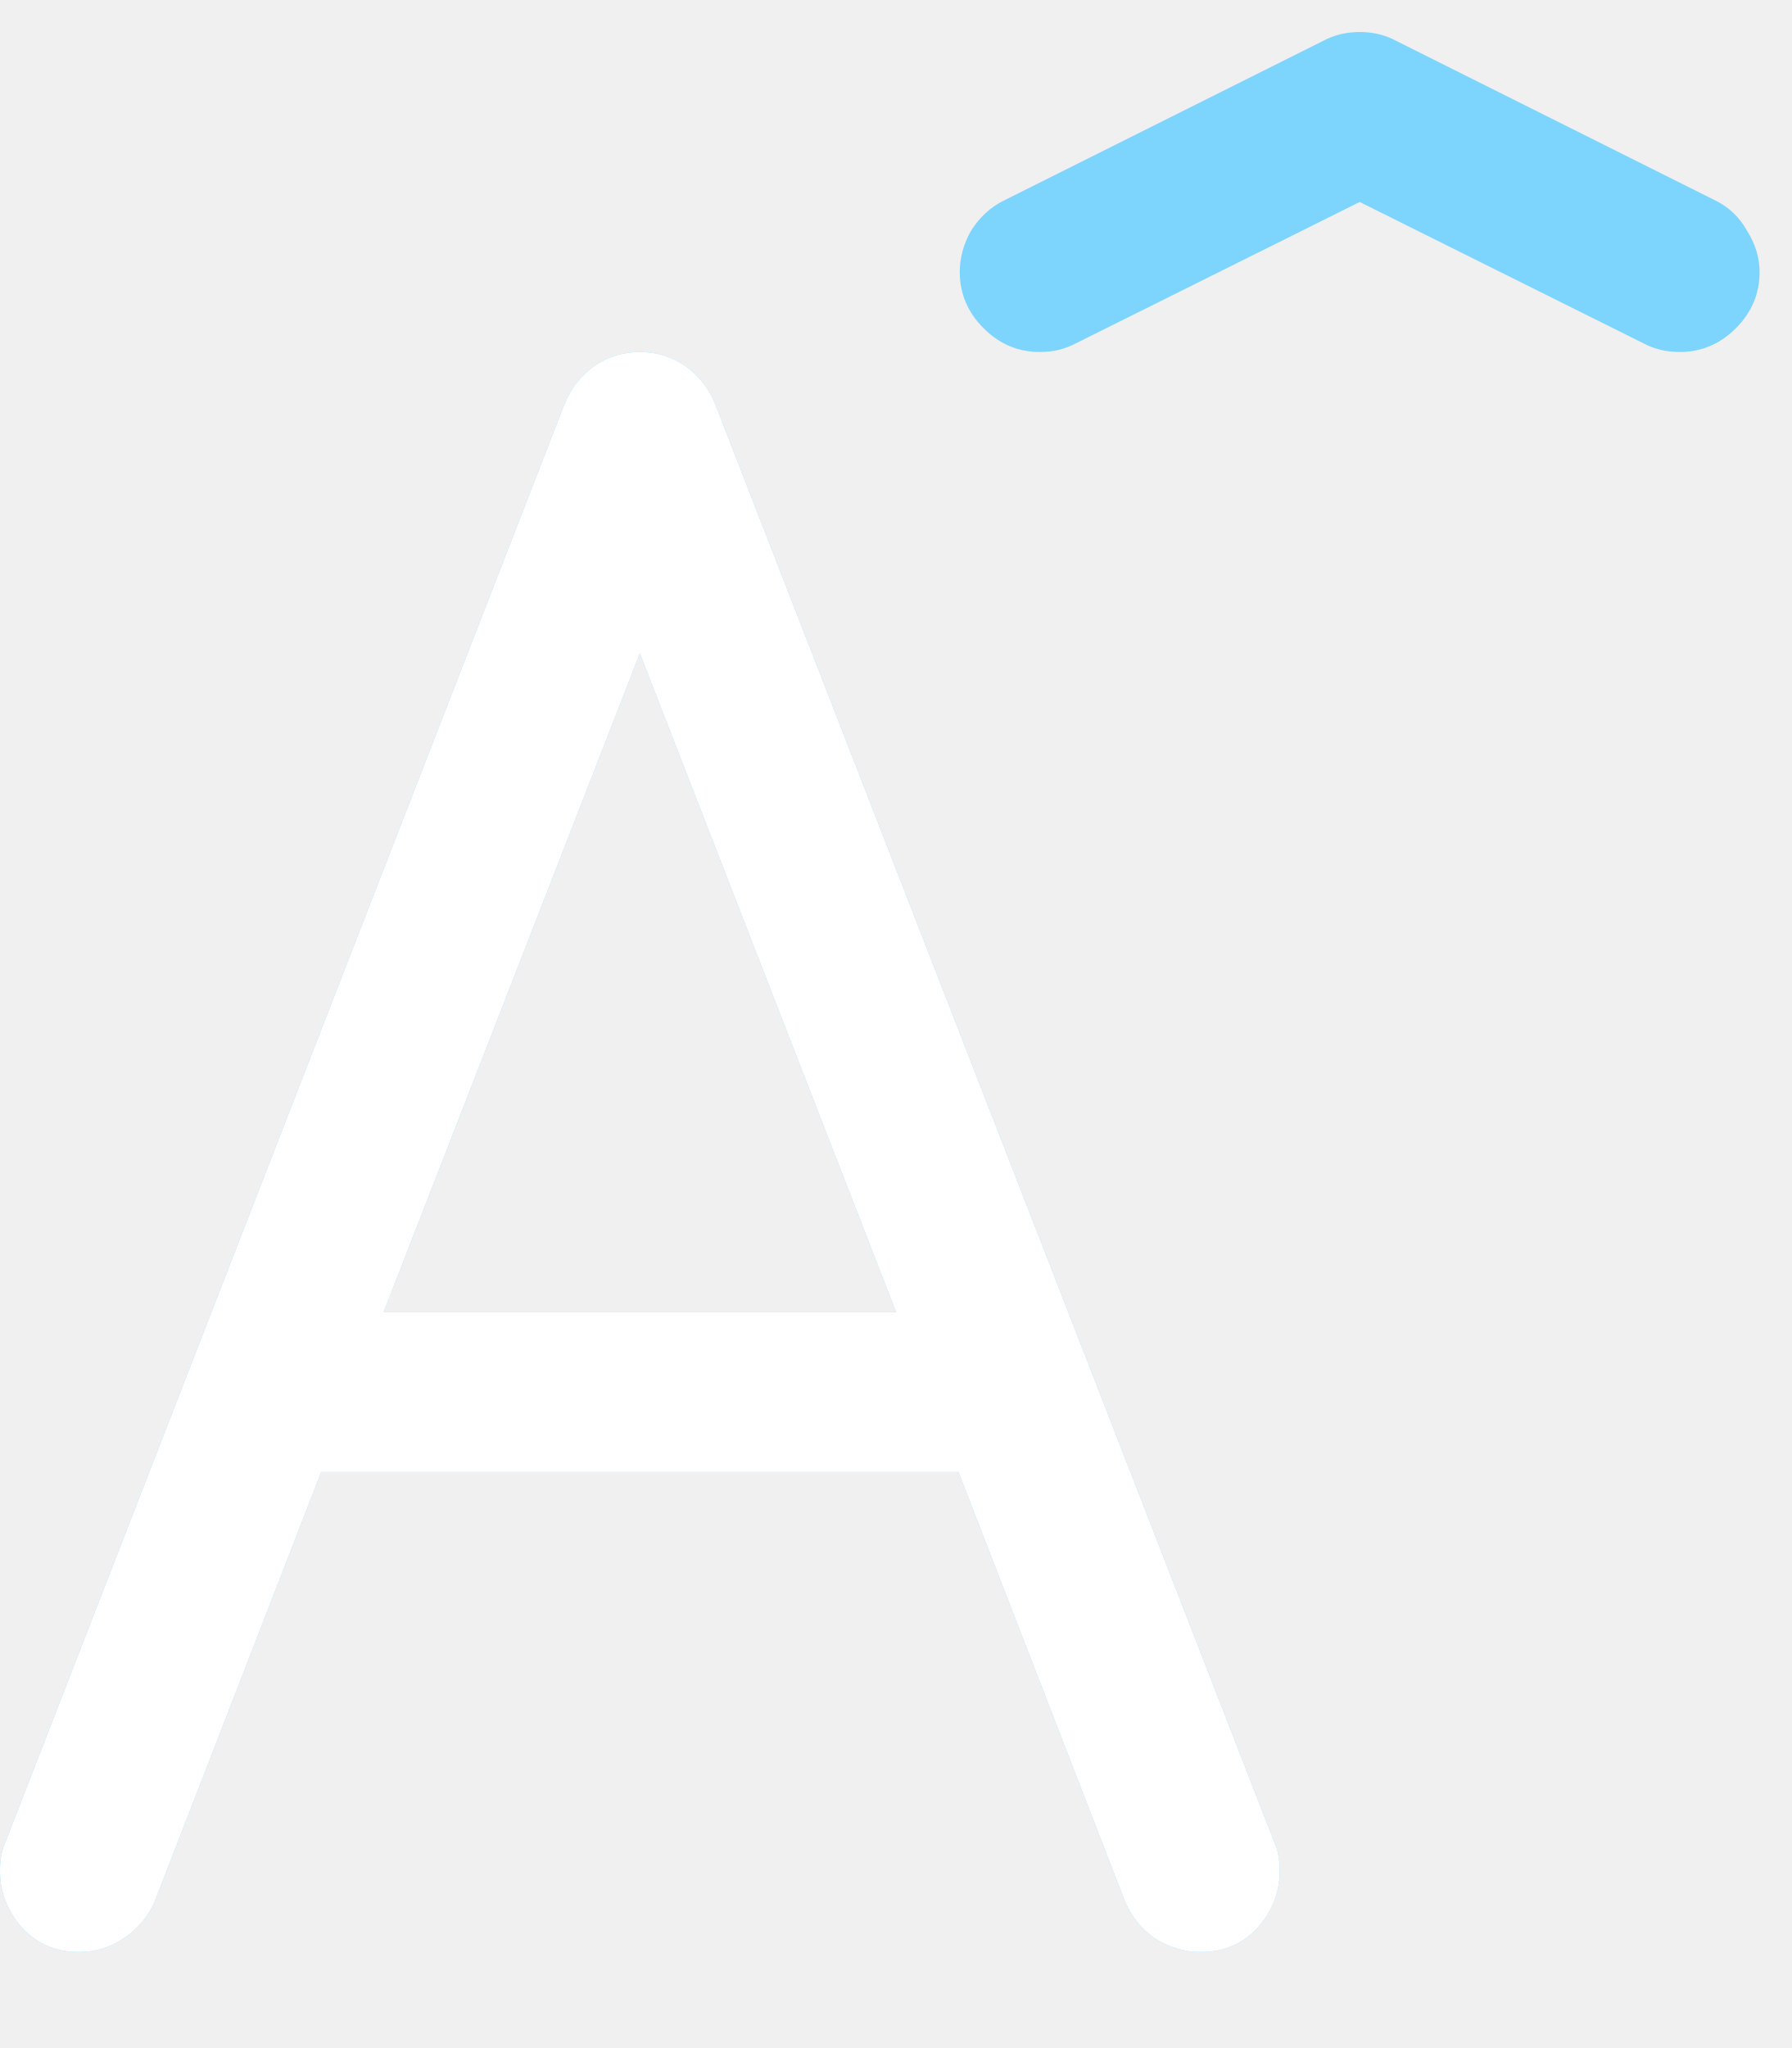
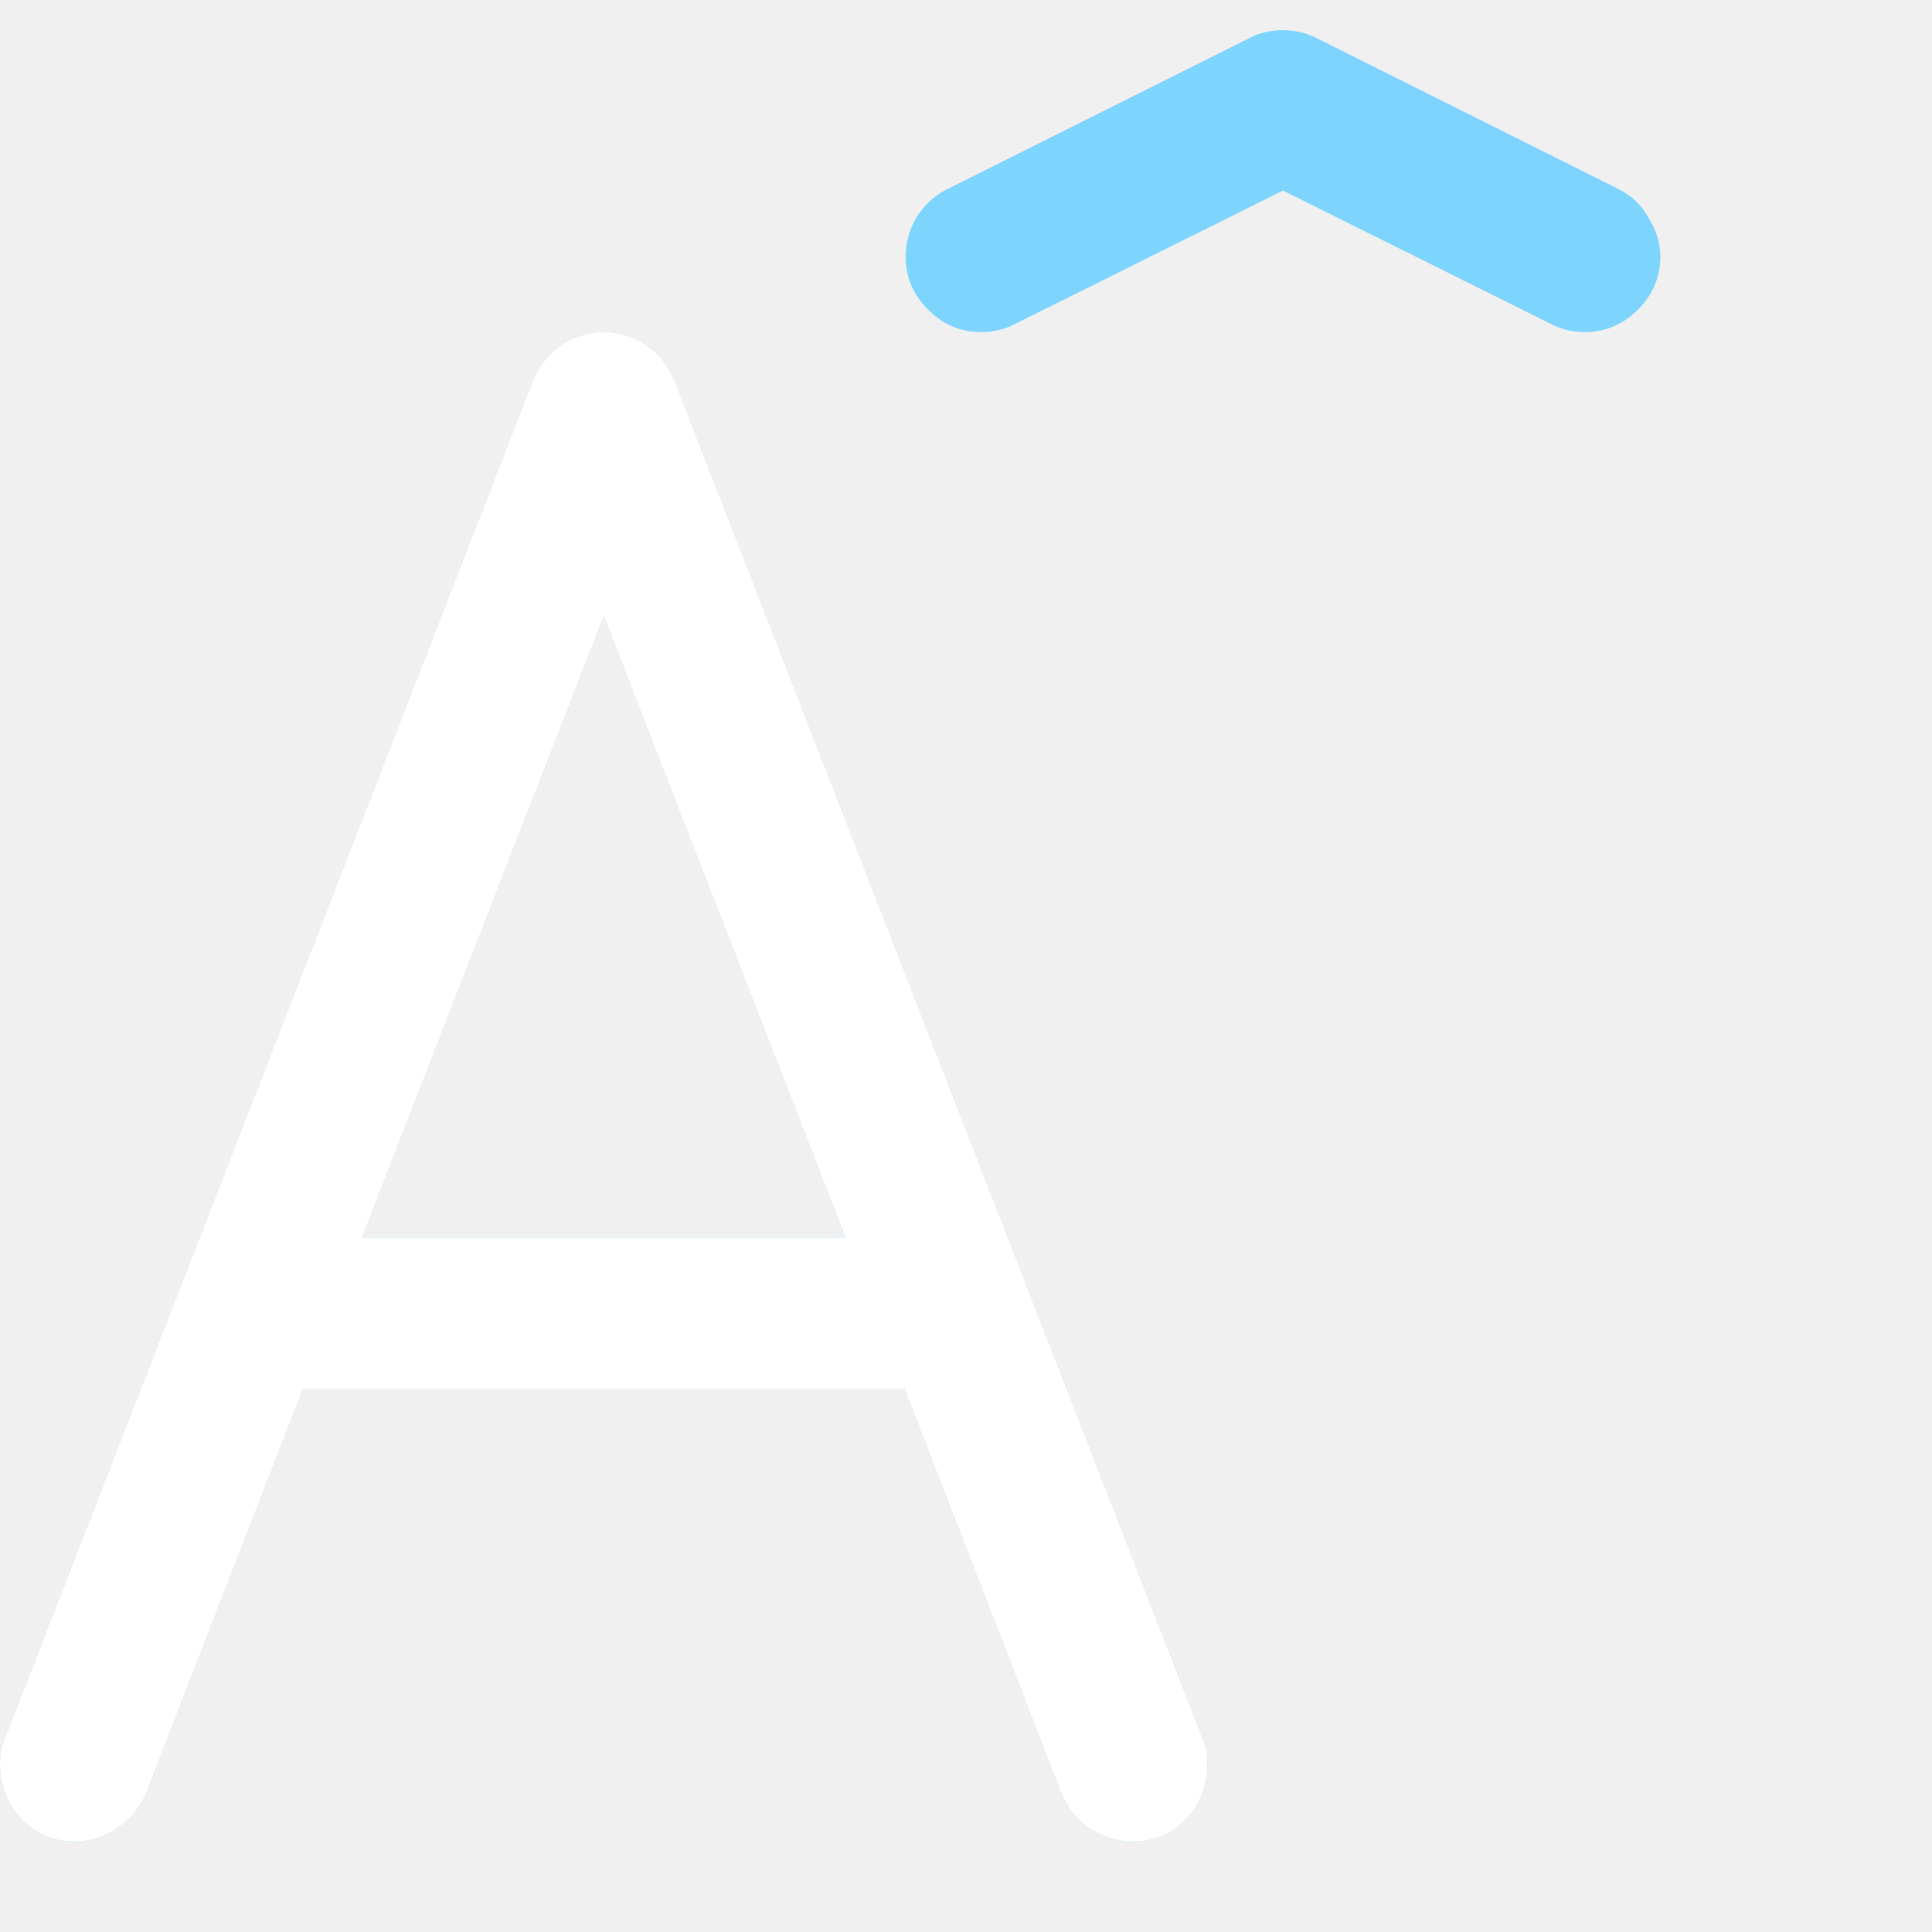
- <svg xmlns="http://www.w3.org/2000/svg" width="14" height="16" viewBox="0 0 14 16" fill="none">
+ <svg xmlns="http://www.w3.org/2000/svg" viewBox="0 0 16 16" fill="none">
  <path d="M8.125 2.75C7.956 2.75 7.809 2.688 7.686 2.564C7.562 2.441 7.5 2.294 7.5 2.125C7.5 2.014 7.529 1.907 7.588 1.803C7.653 1.699 7.738 1.62 7.842 1.568L10.342 0.318C10.426 0.273 10.521 0.25 10.625 0.25C10.729 0.25 10.824 0.273 10.908 0.318L13.408 1.568C13.512 1.62 13.594 1.699 13.652 1.803C13.717 1.907 13.75 2.014 13.75 2.125C13.75 2.294 13.688 2.441 13.565 2.564C13.441 2.688 13.294 2.75 13.125 2.75C13.021 2.75 12.926 2.727 12.842 2.682L10.625 1.578L8.408 2.682C8.324 2.727 8.229 2.75 8.125 2.75ZM0 14.615C0 14.531 0.013 14.459 0.039 14.4L4.414 3.15C4.466 3.027 4.544 2.929 4.648 2.857C4.753 2.786 4.87 2.75 5 2.75C5.13 2.75 5.247 2.786 5.352 2.857C5.456 2.929 5.534 3.027 5.586 3.15L9.961 14.4C9.987 14.459 10 14.531 10 14.615C10 14.784 9.941 14.934 9.824 15.065C9.707 15.188 9.561 15.25 9.385 15.25C9.255 15.25 9.134 15.214 9.023 15.143C8.919 15.071 8.841 14.973 8.789 14.85L7.49 11.5H2.51L1.211 14.85C1.159 14.973 1.077 15.071 0.967 15.143C0.863 15.214 0.745 15.25 0.615 15.25C0.439 15.25 0.293 15.188 0.176 15.065C0.059 14.934 0 14.784 0 14.615ZM5 5.104L2.998 10.25H7.002L5 5.104Z" fill="#60CDFF" fill-opacity="0.8" />
  <path d="M0 14.615C0 14.531 0.013 14.459 0.039 14.4L4.414 3.15C4.466 3.027 4.544 2.929 4.648 2.857C4.753 2.786 4.87 2.75 5 2.75C5.13 2.75 5.247 2.786 5.352 2.857C5.456 2.929 5.534 3.027 5.586 3.15L9.961 14.4C9.987 14.459 10 14.531 10 14.615C10 14.784 9.941 14.934 9.824 15.065C9.707 15.188 9.561 15.25 9.385 15.25C9.255 15.25 9.134 15.214 9.023 15.143C8.919 15.071 8.841 14.973 8.789 14.85L7.49 11.5H2.51L1.211 14.85C1.159 14.973 1.077 15.071 0.967 15.143C0.863 15.214 0.745 15.25 0.615 15.25C0.439 15.25 0.293 15.188 0.176 15.065C0.059 14.934 0 14.784 0 14.615ZM5 5.104L2.998 10.25H7.002L5 5.104Z" fill="white" />
</svg>
